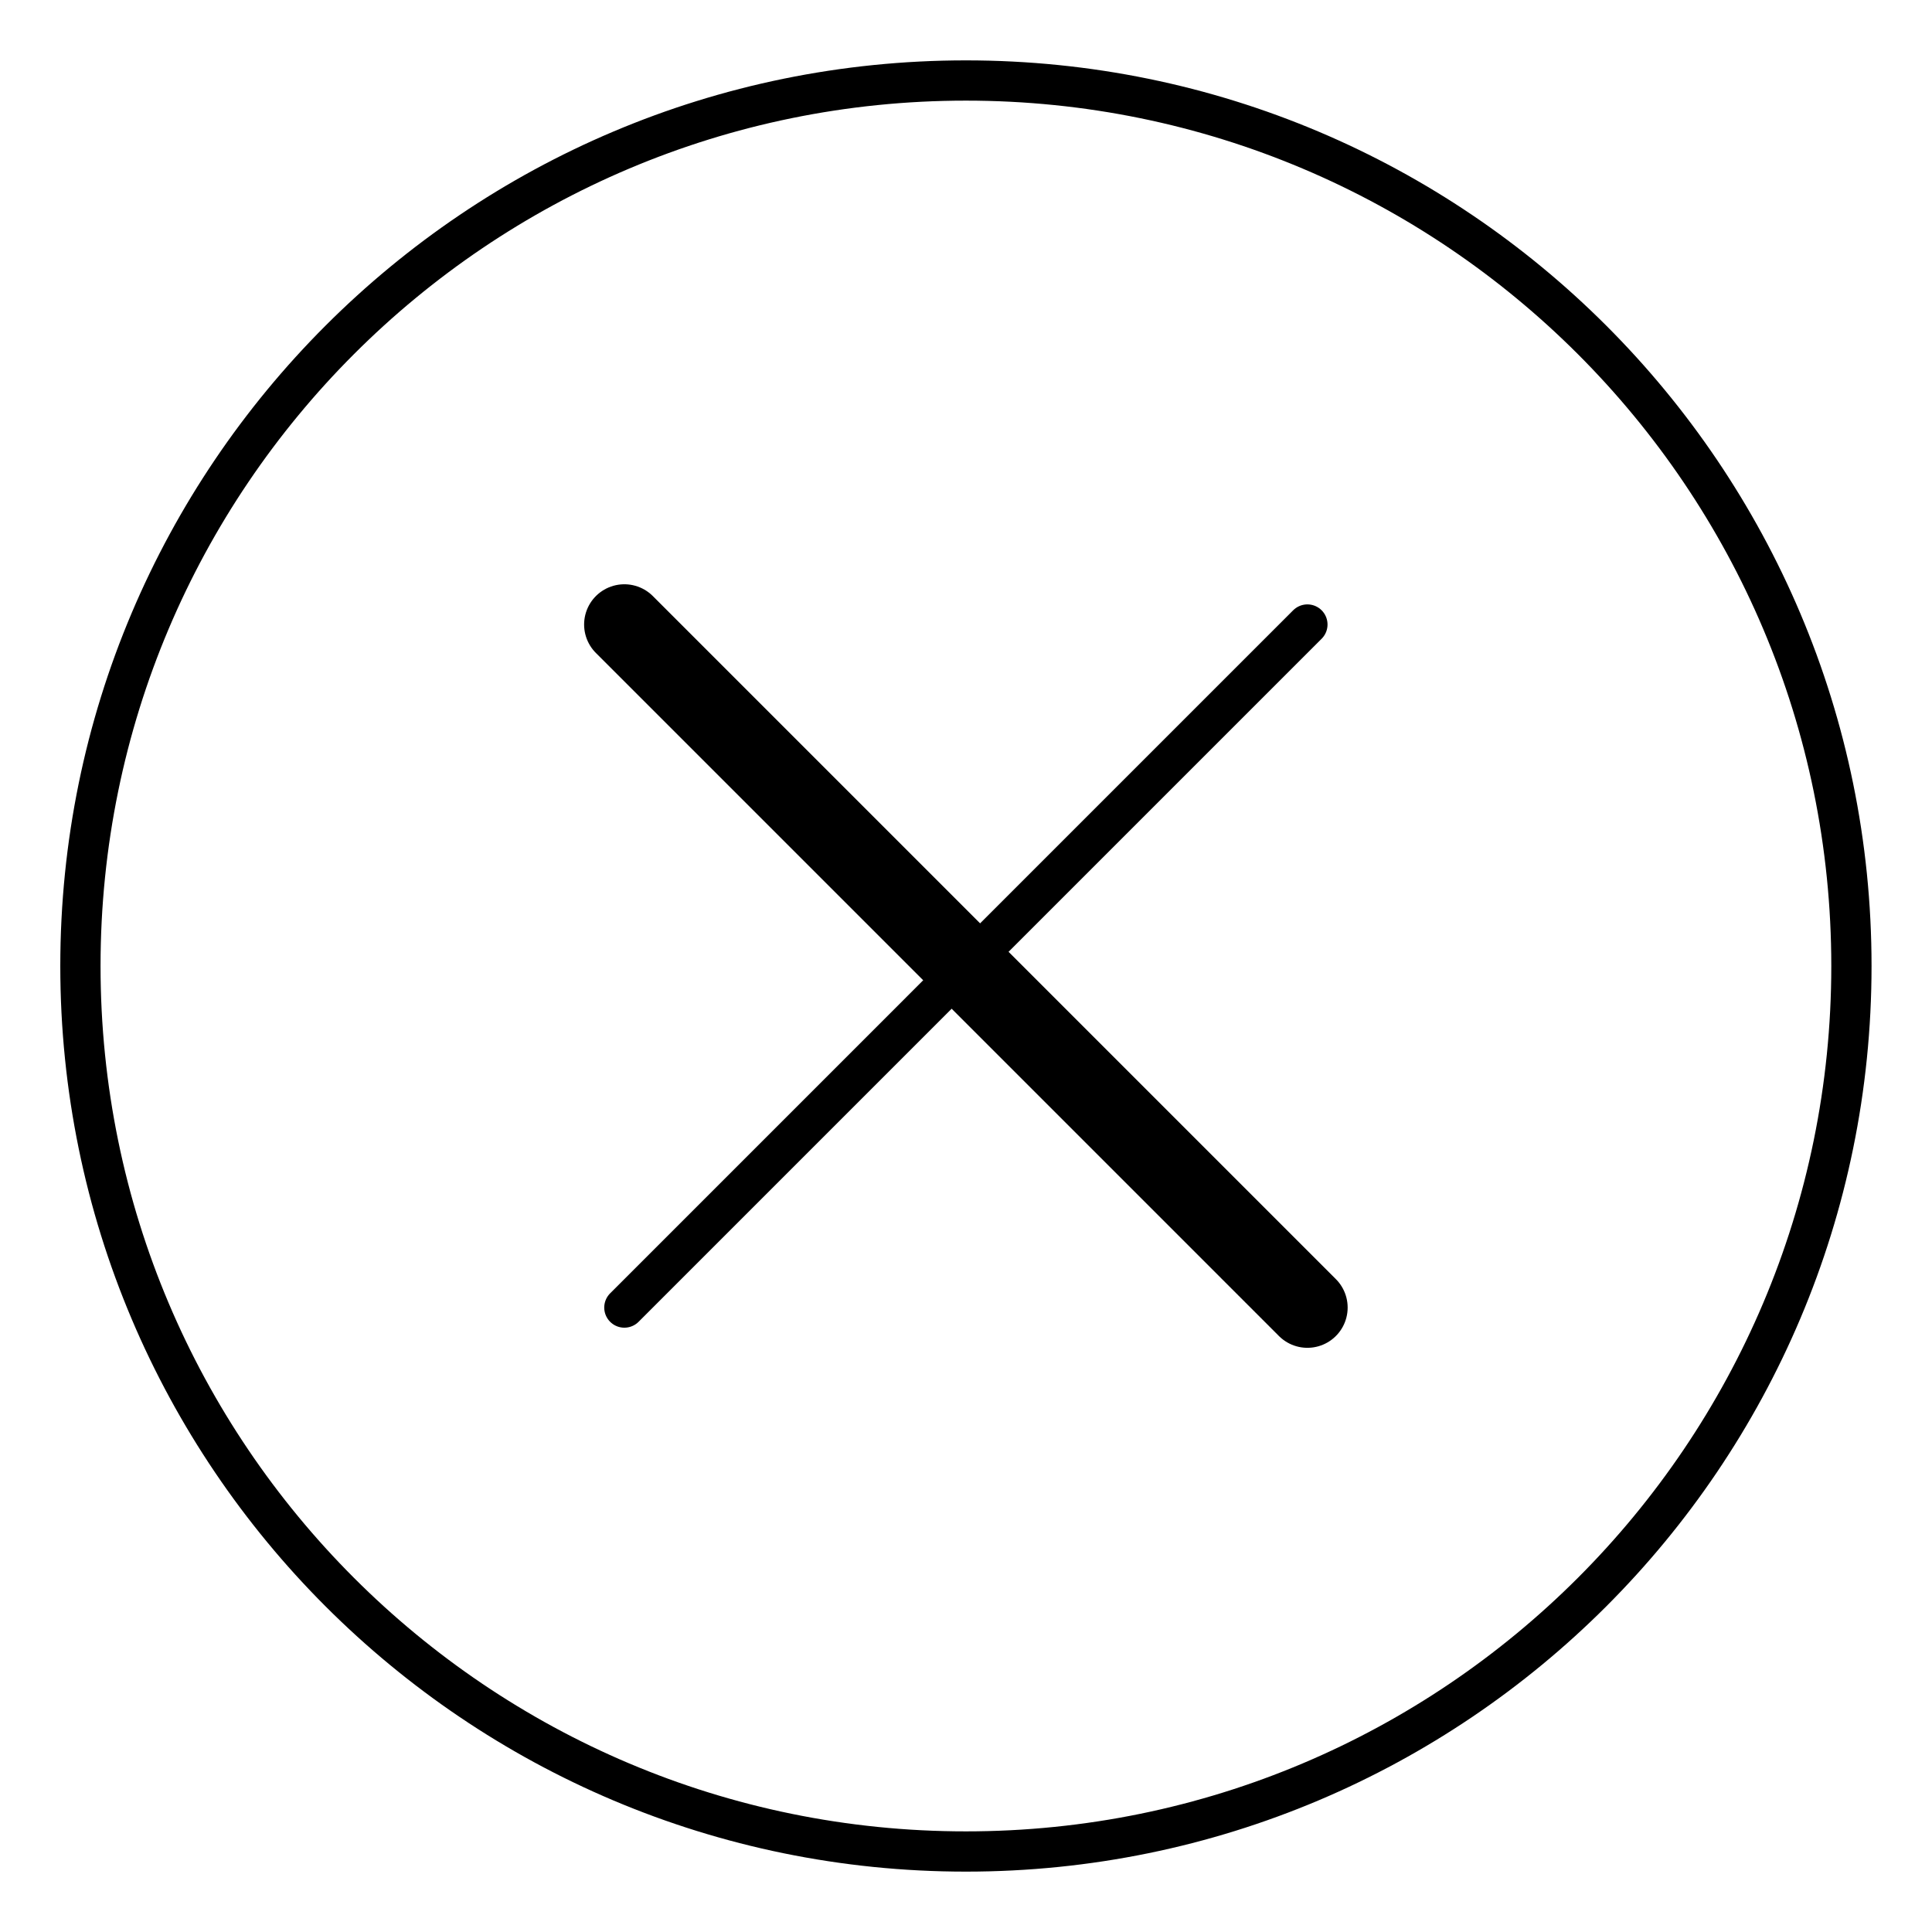
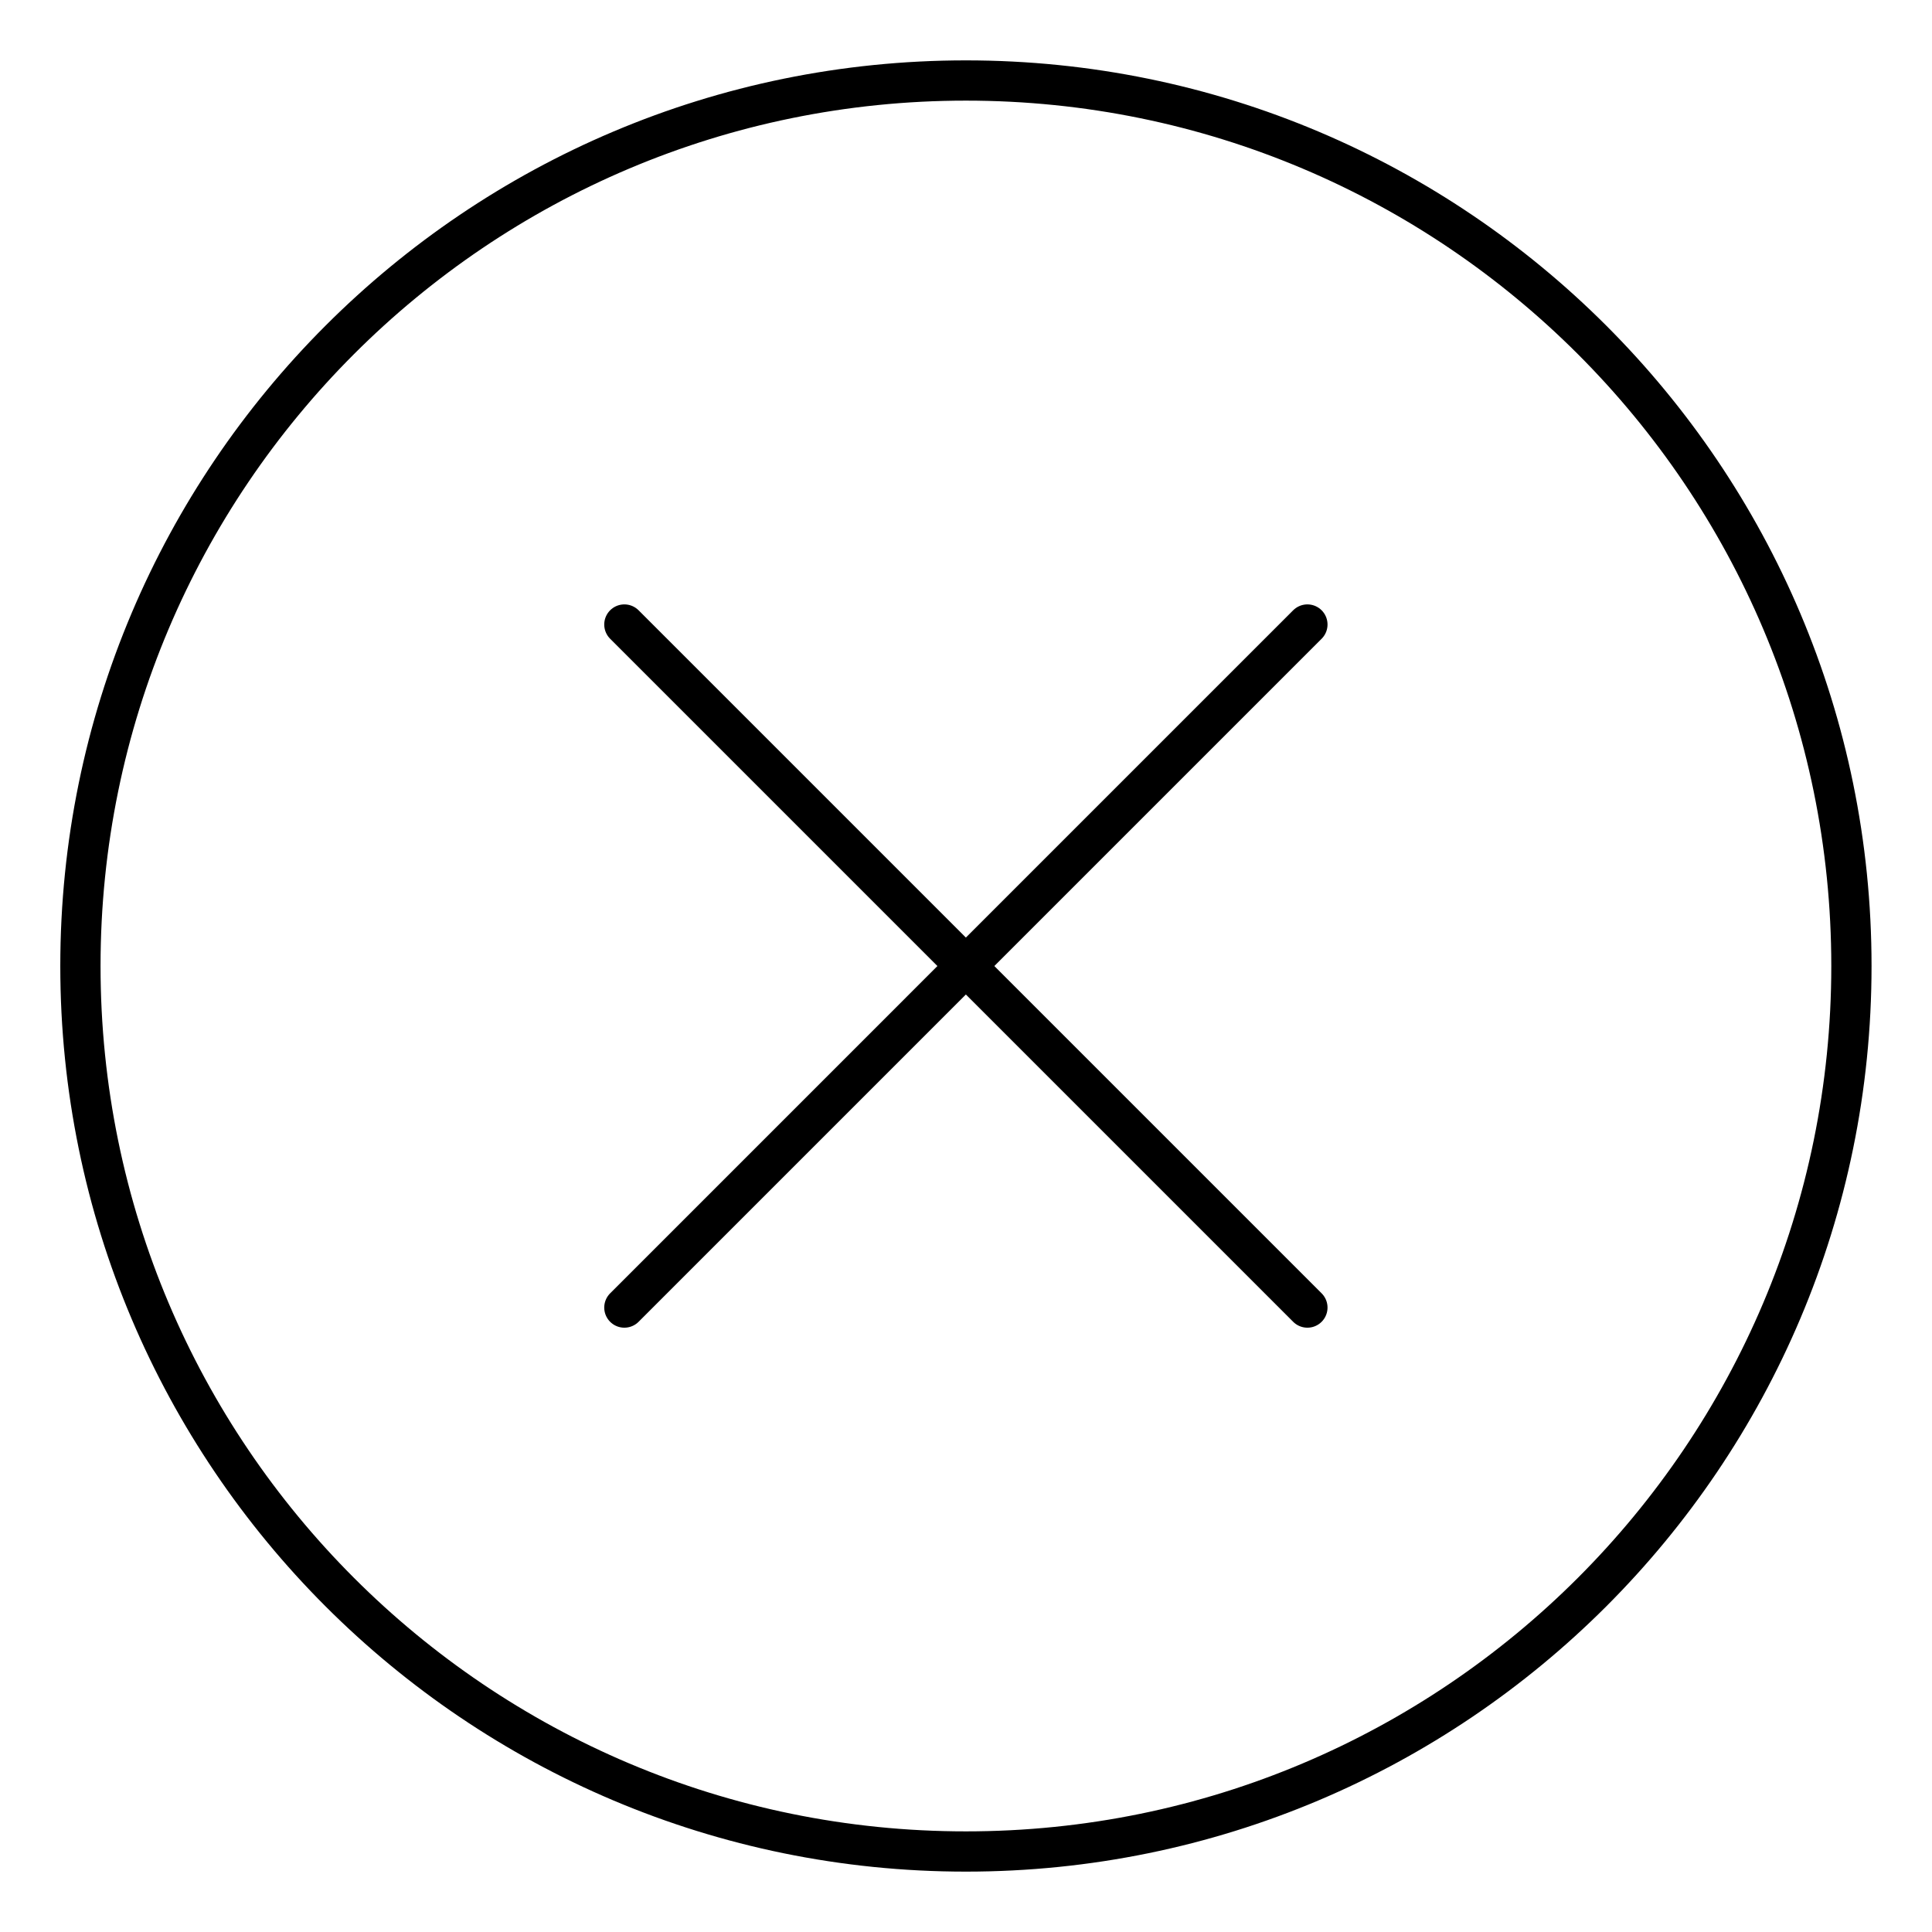
<svg xmlns="http://www.w3.org/2000/svg" version="1.1" viewBox="0 0 24 24" height="24" width="24">
  <g transform="matrix(1,0,0,1,0,0)">
    <path d="M 11.999,1c6.075,0,11,4.925,11,11s-4.925,11-11,11s-11-4.925-11-11S5.924,1,11.999,1z " stroke="#000000" fill="none" stroke-width="0.5" stroke-linecap="round" stroke-linejoin="round" />
    <path d="M 16.241,7.758 l-8.485,8.485 " stroke="#000000" fill="none" stroke-width="0.5" stroke-linecap="round" stroke-linejoin="round" />
-     <path d="M 16.241,16.243L7.756,7.758" stroke="#000000" fill="none" stroke-width="1" stroke-linecap="round" stroke-linejoin="round" />
+     <path d="M 16.241,16.243L7.756,7.758" stroke="#000000" fill="none" stroke-width="0.5" stroke-linecap="round" stroke-linejoin="round" />
  </g>
</svg>
